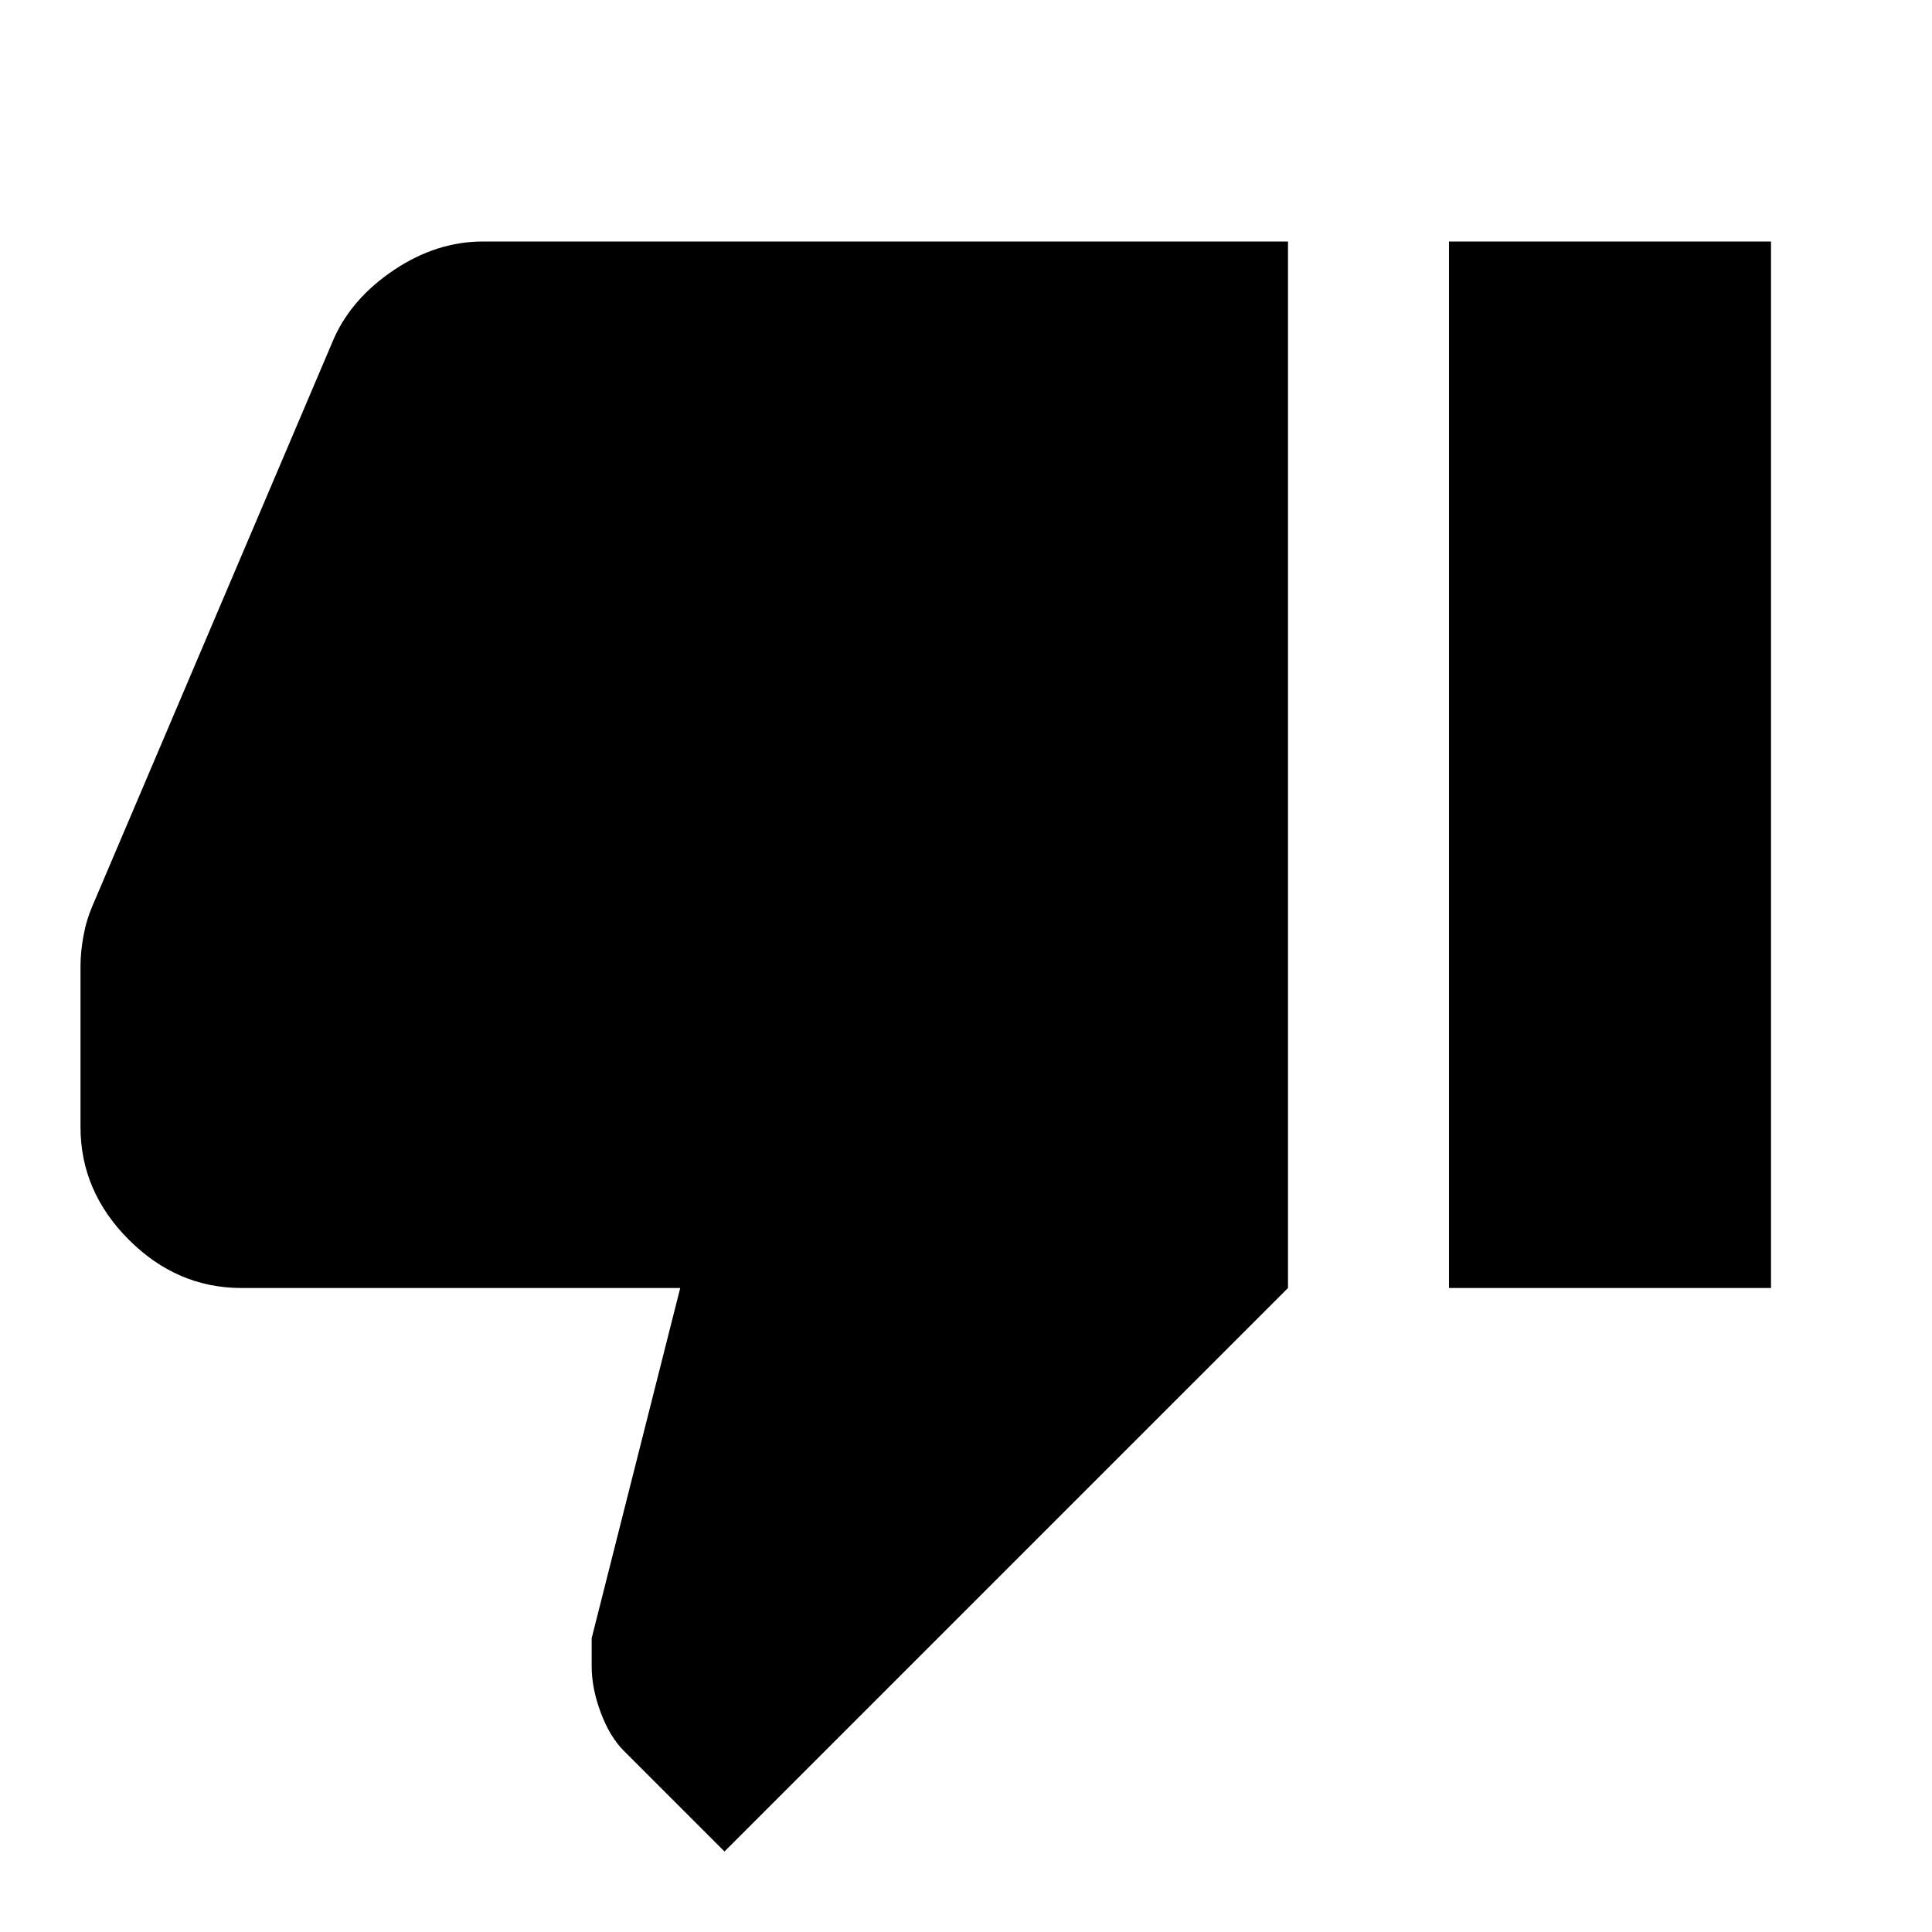
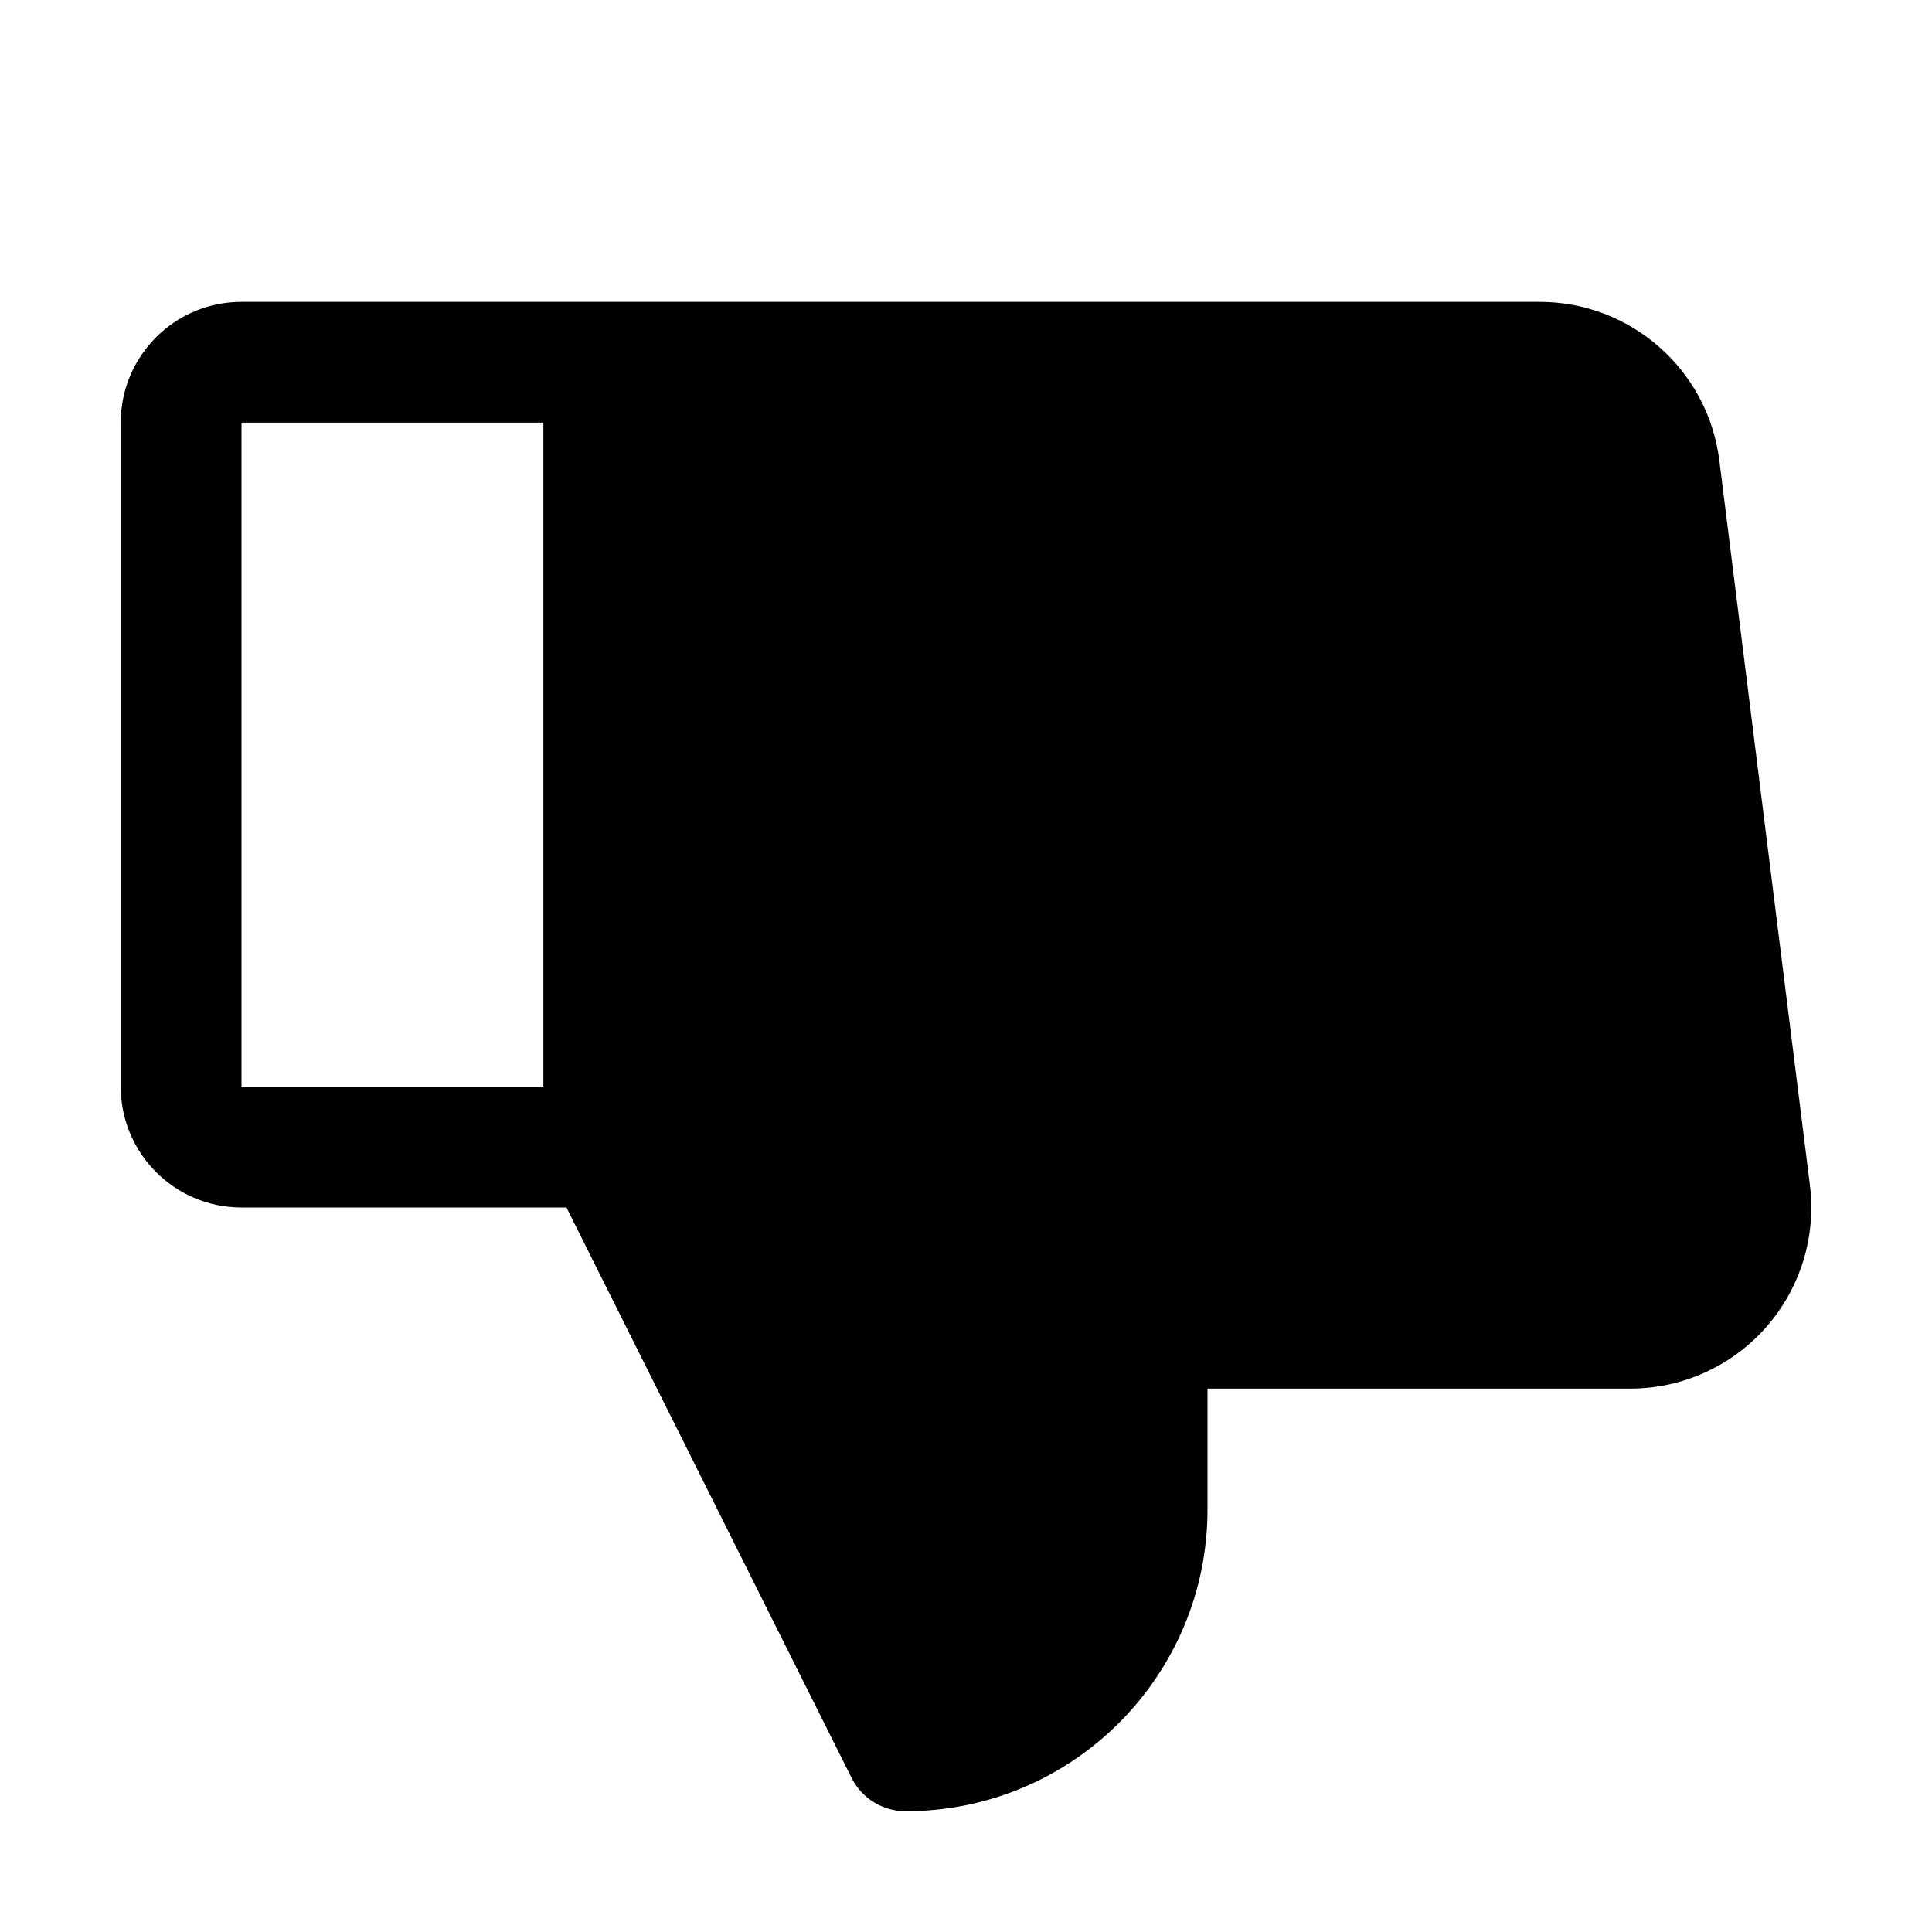
- <svg xmlns="http://www.w3.org/2000/svg" viewBox="0 0 24 24">
-   <path d="m6 3h10v13l-7 7-1.25-1.25c-.117-.117-.212-.275-.287-.475s-.113-.392-.113-.575v-.35l1.1-4.35h-5.45c-.533 0-1-.2-1.4-.6s-.6-.867-.6-1.4v-2c0-.117.013-.242.037-.375s.062-.258.113-.375l3-7.05c.15-.333.4-.617.75-.85s.717-.35 1.1-.35zm12 13v-13h4v13z" />
+ <svg xmlns="http://www.w3.org/2000/svg" viewBox="0 0 24 24" fill="currentColor">
+   <g transform="scale(0.09375)">
+     <path d="M239.82,157l-12-96A24,24,0,0,0,204,40H32A16,16,0,0,0,16,56v88a16,16,0,0,0,16,16H75.06l37.78,75.58A8,8,0,0,0,120,240a40,40,0,0,0,40-40V184h56a24,24,0,0,0,23.82-27ZM72,144H32V56H72Z" />
+   </g>
</svg>
